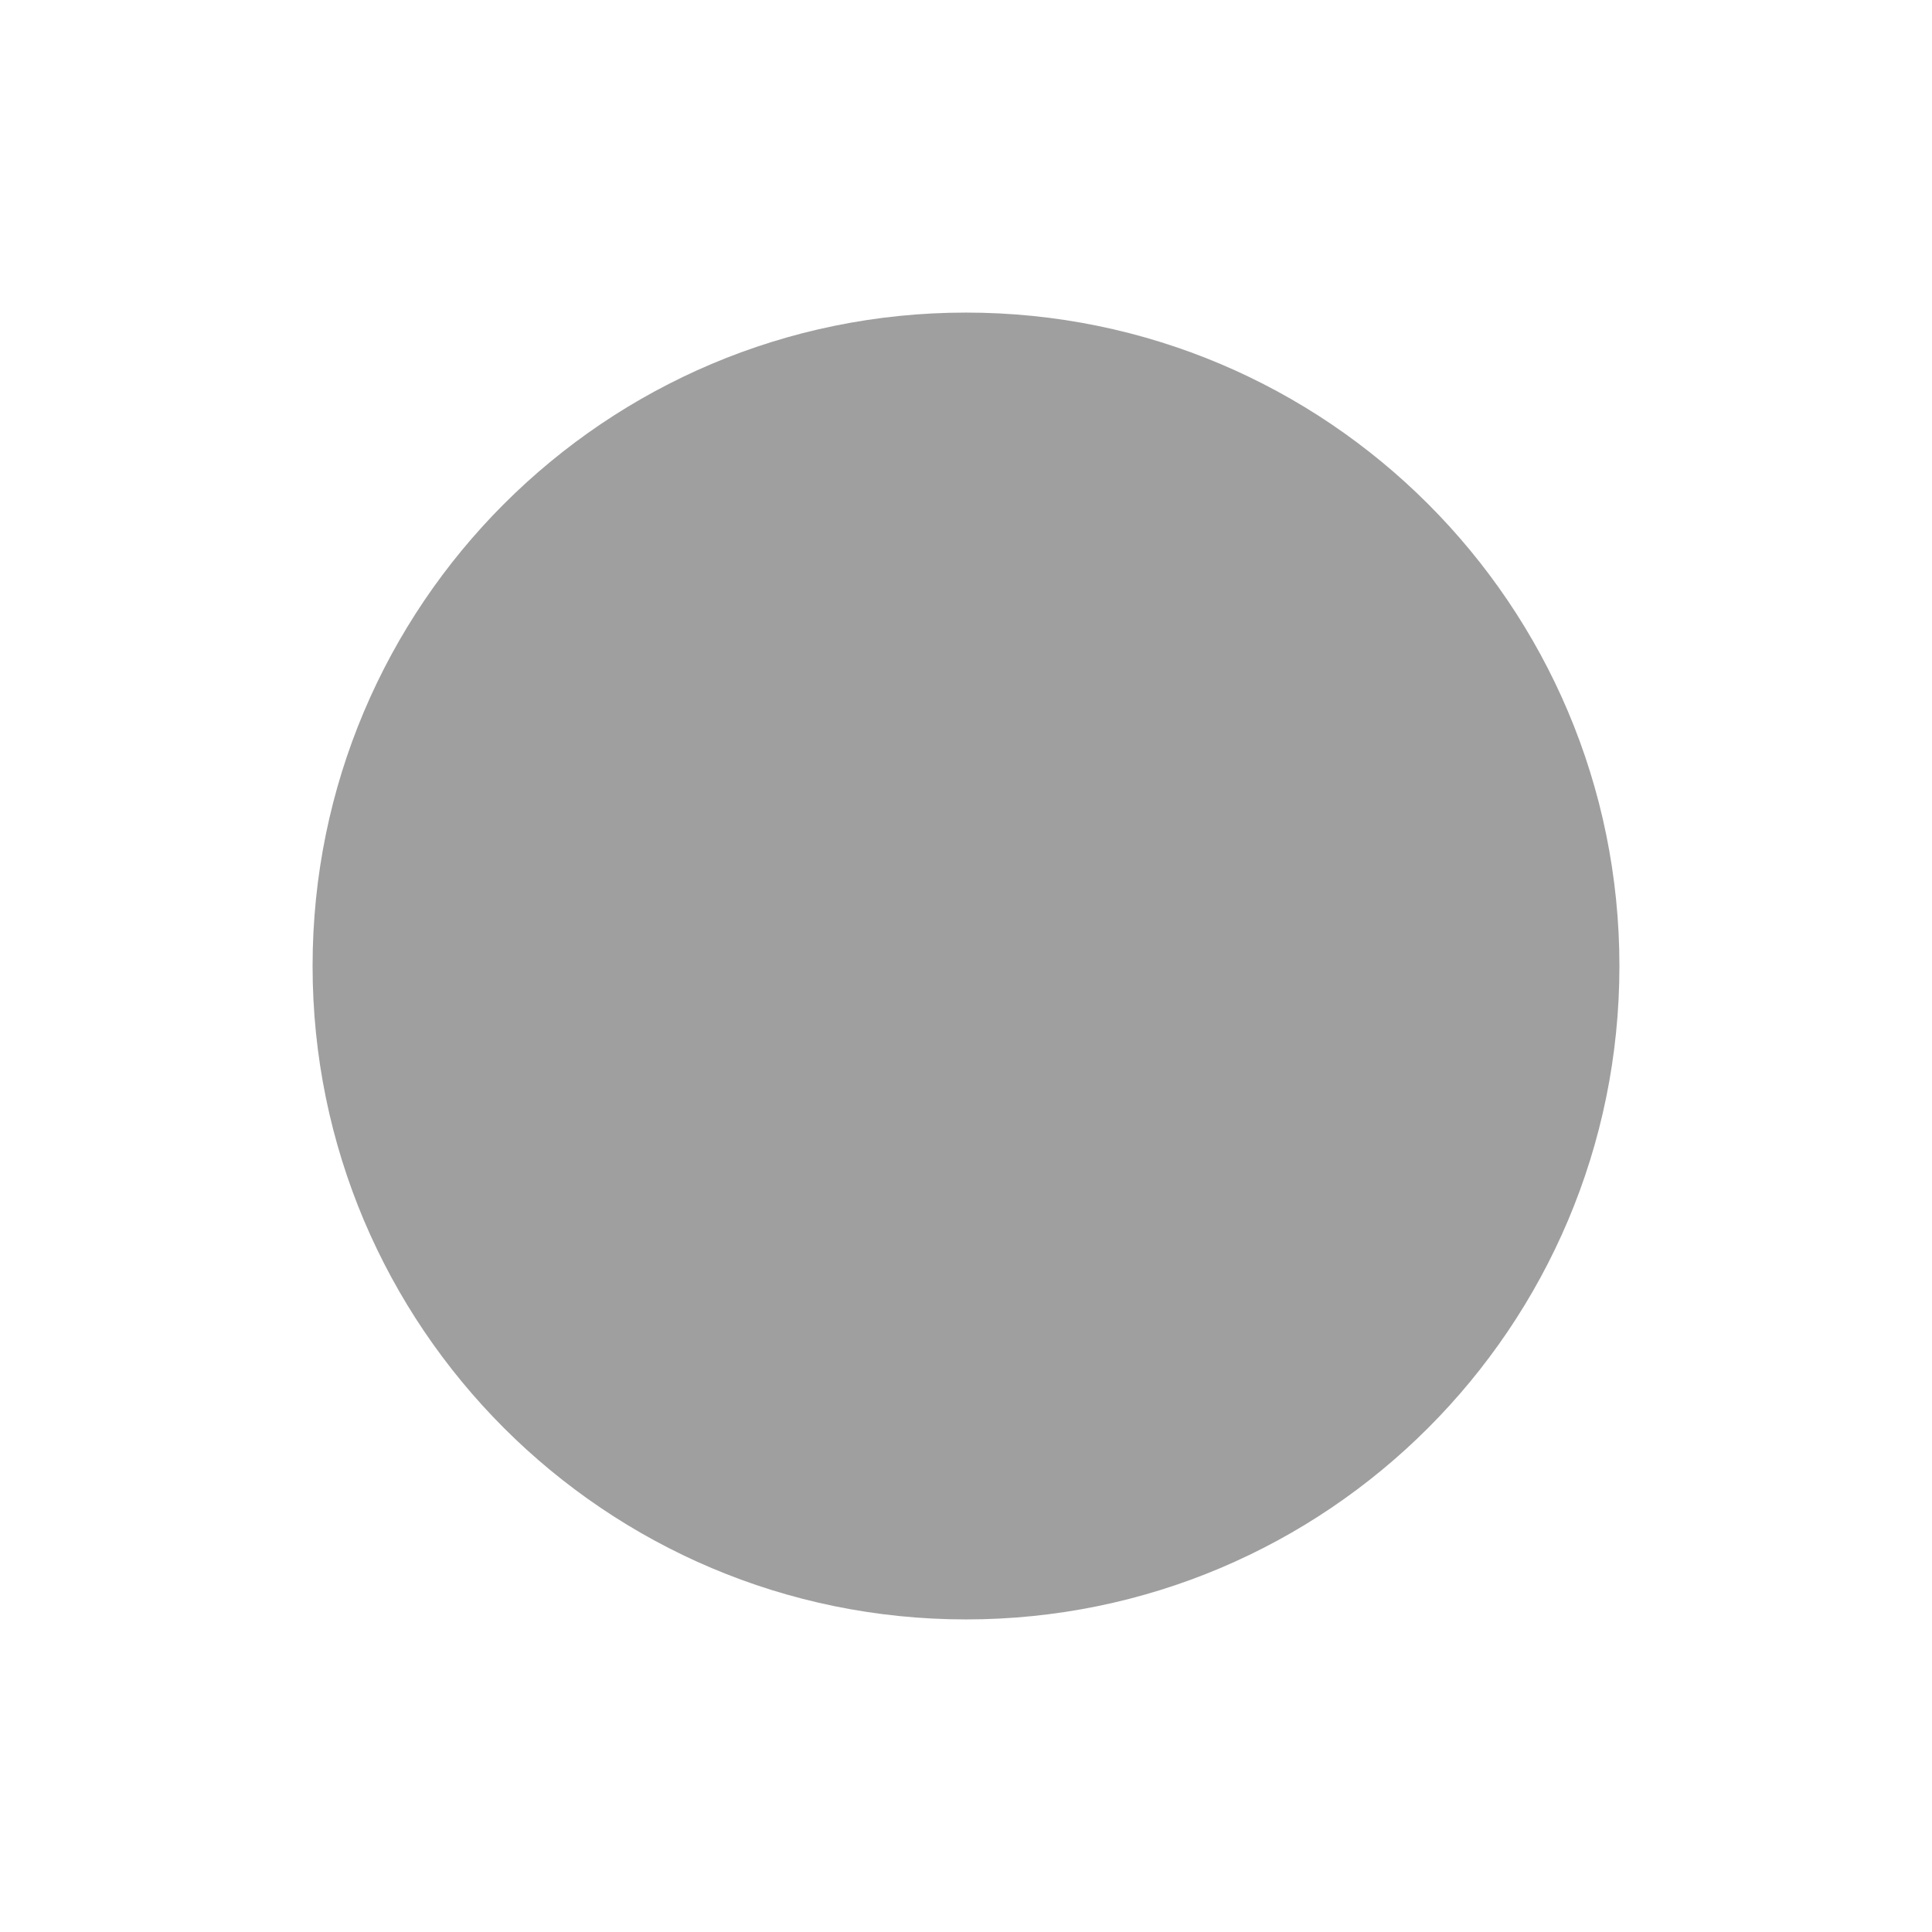
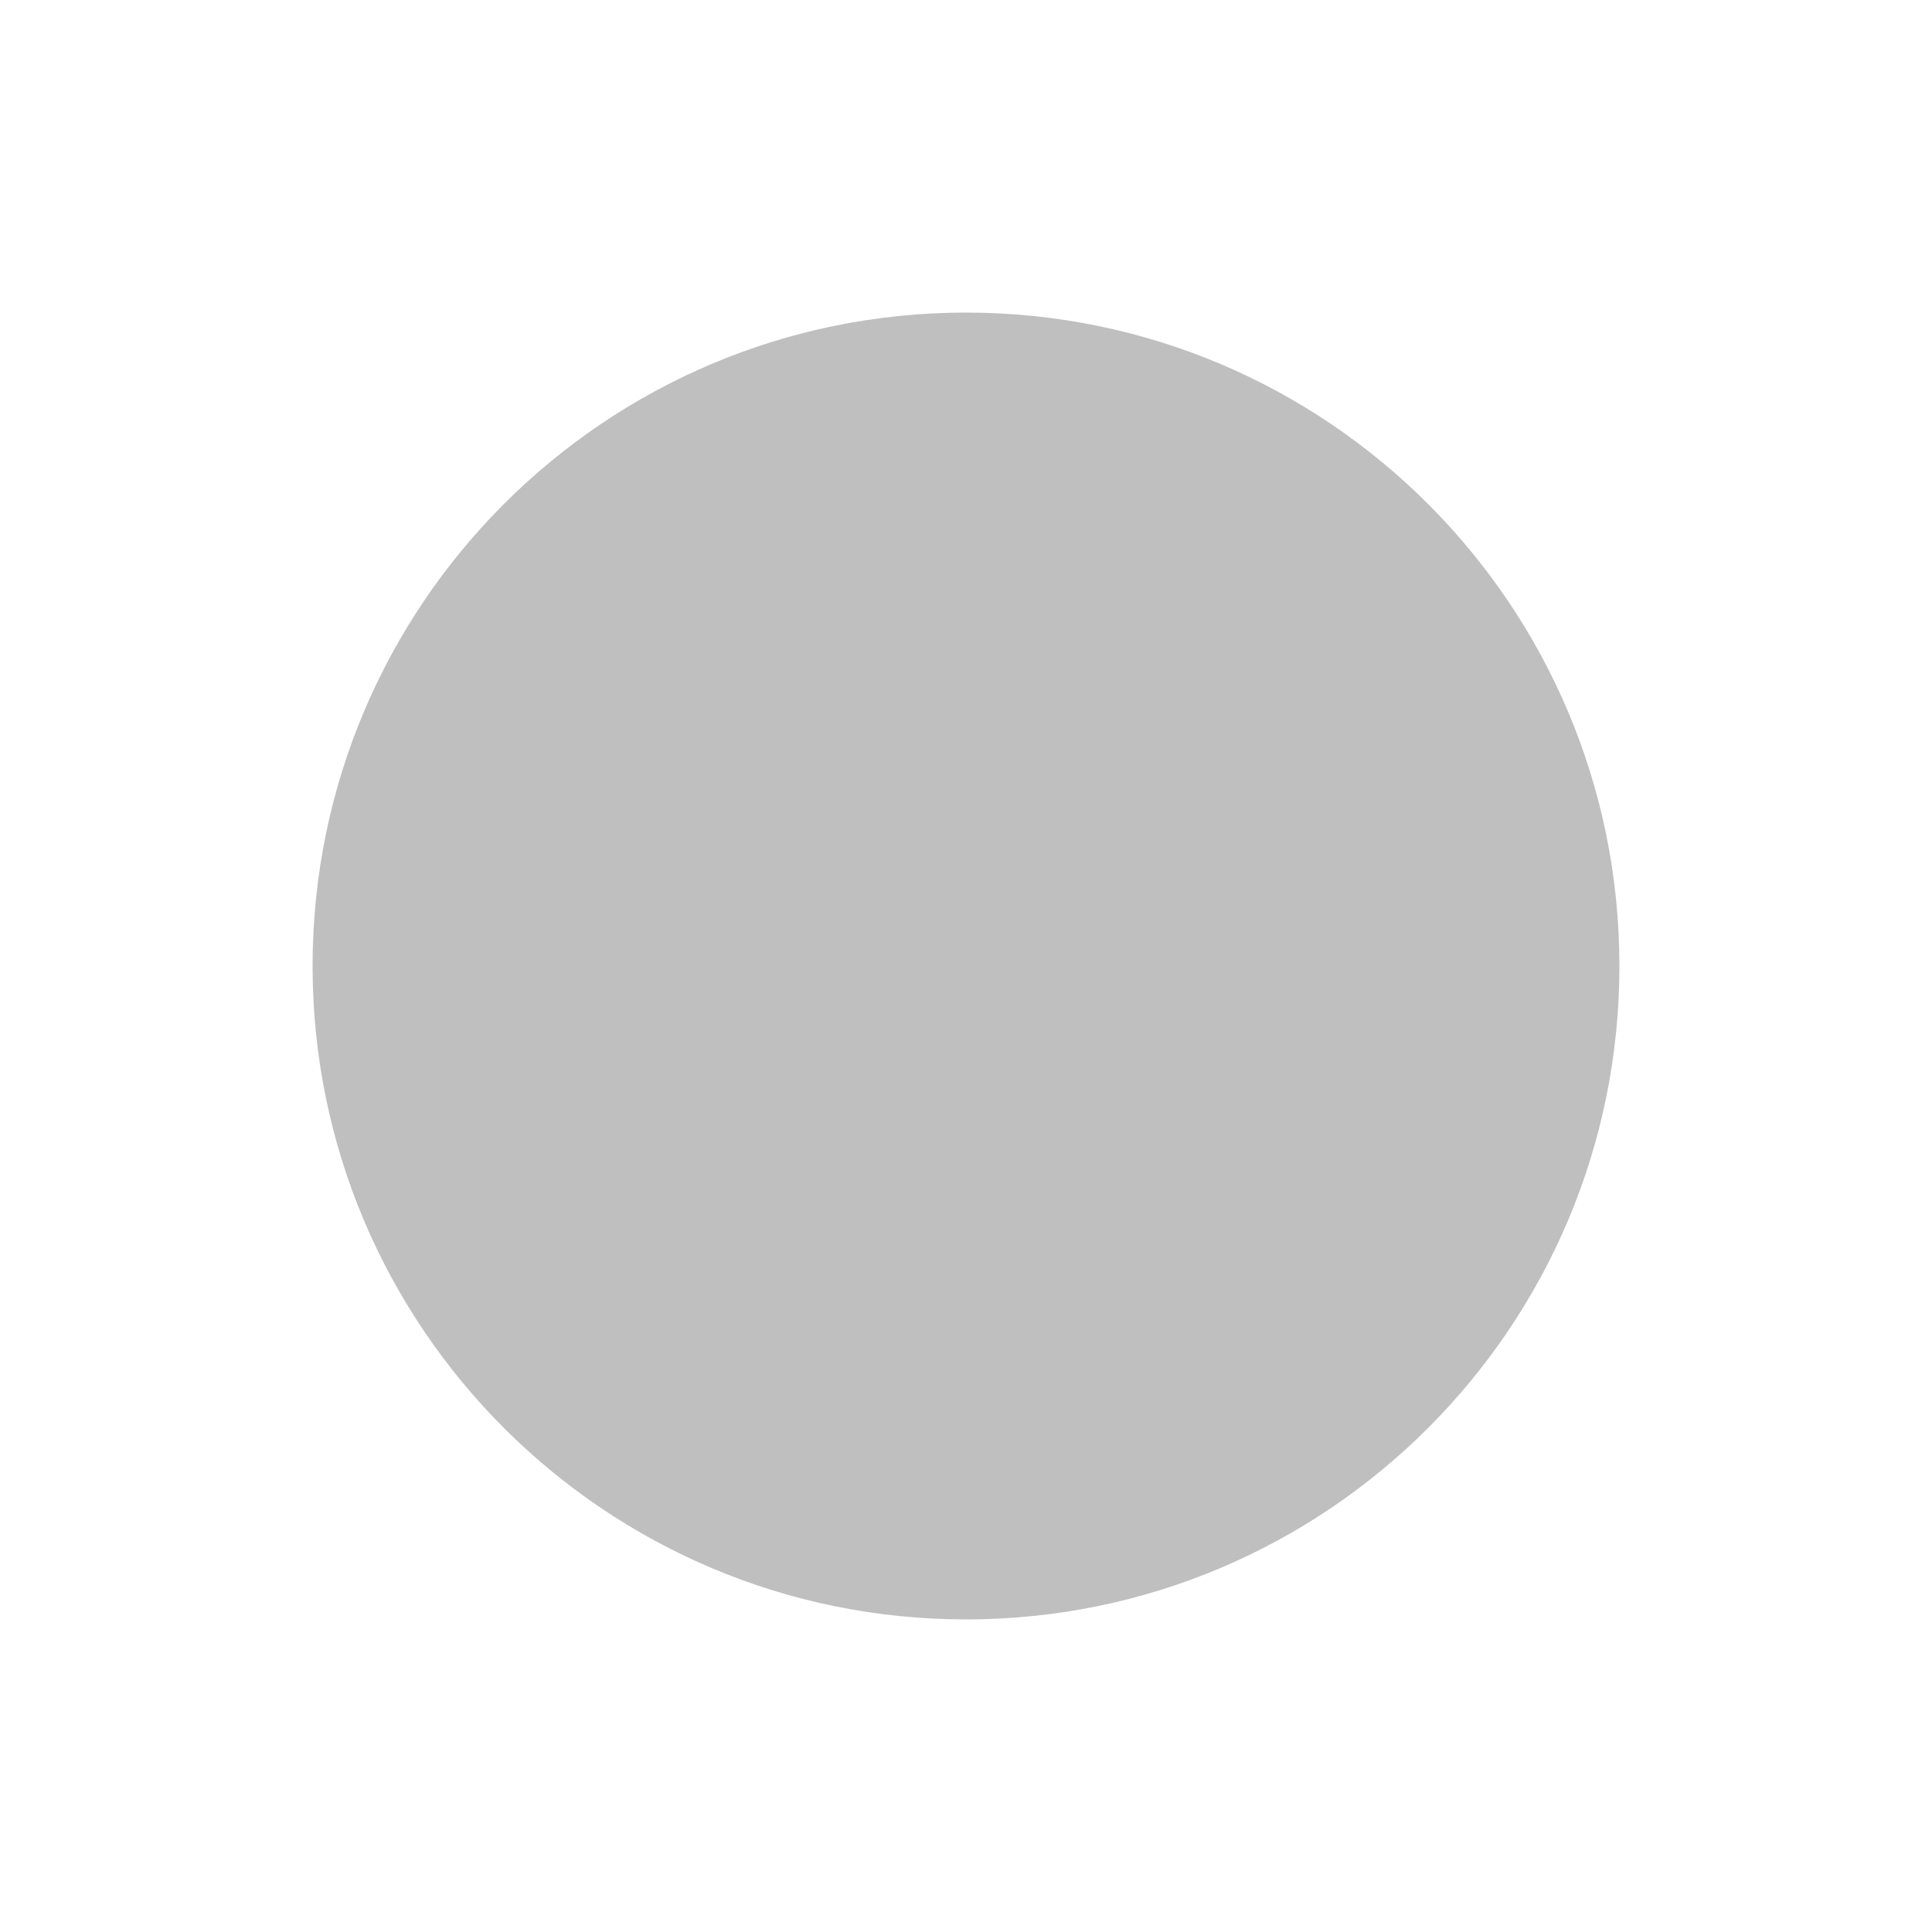
<svg xmlns="http://www.w3.org/2000/svg" version="1.1" id="Layer_1" x="0px" y="0px" width="24px" height="24px" viewBox="0 0 24 24" enable-background="new 0 0 24 24" xml:space="preserve">
-   <circle opacity="0.75" fill="#7F7F7F" enable-background="new    " cx="12" cy="12" r="8.117" />
+   <circle opacity="0.5" fill="#7F7F7F" enable-background="new    " cx="12" cy="12" r="8.117" />
</svg>
